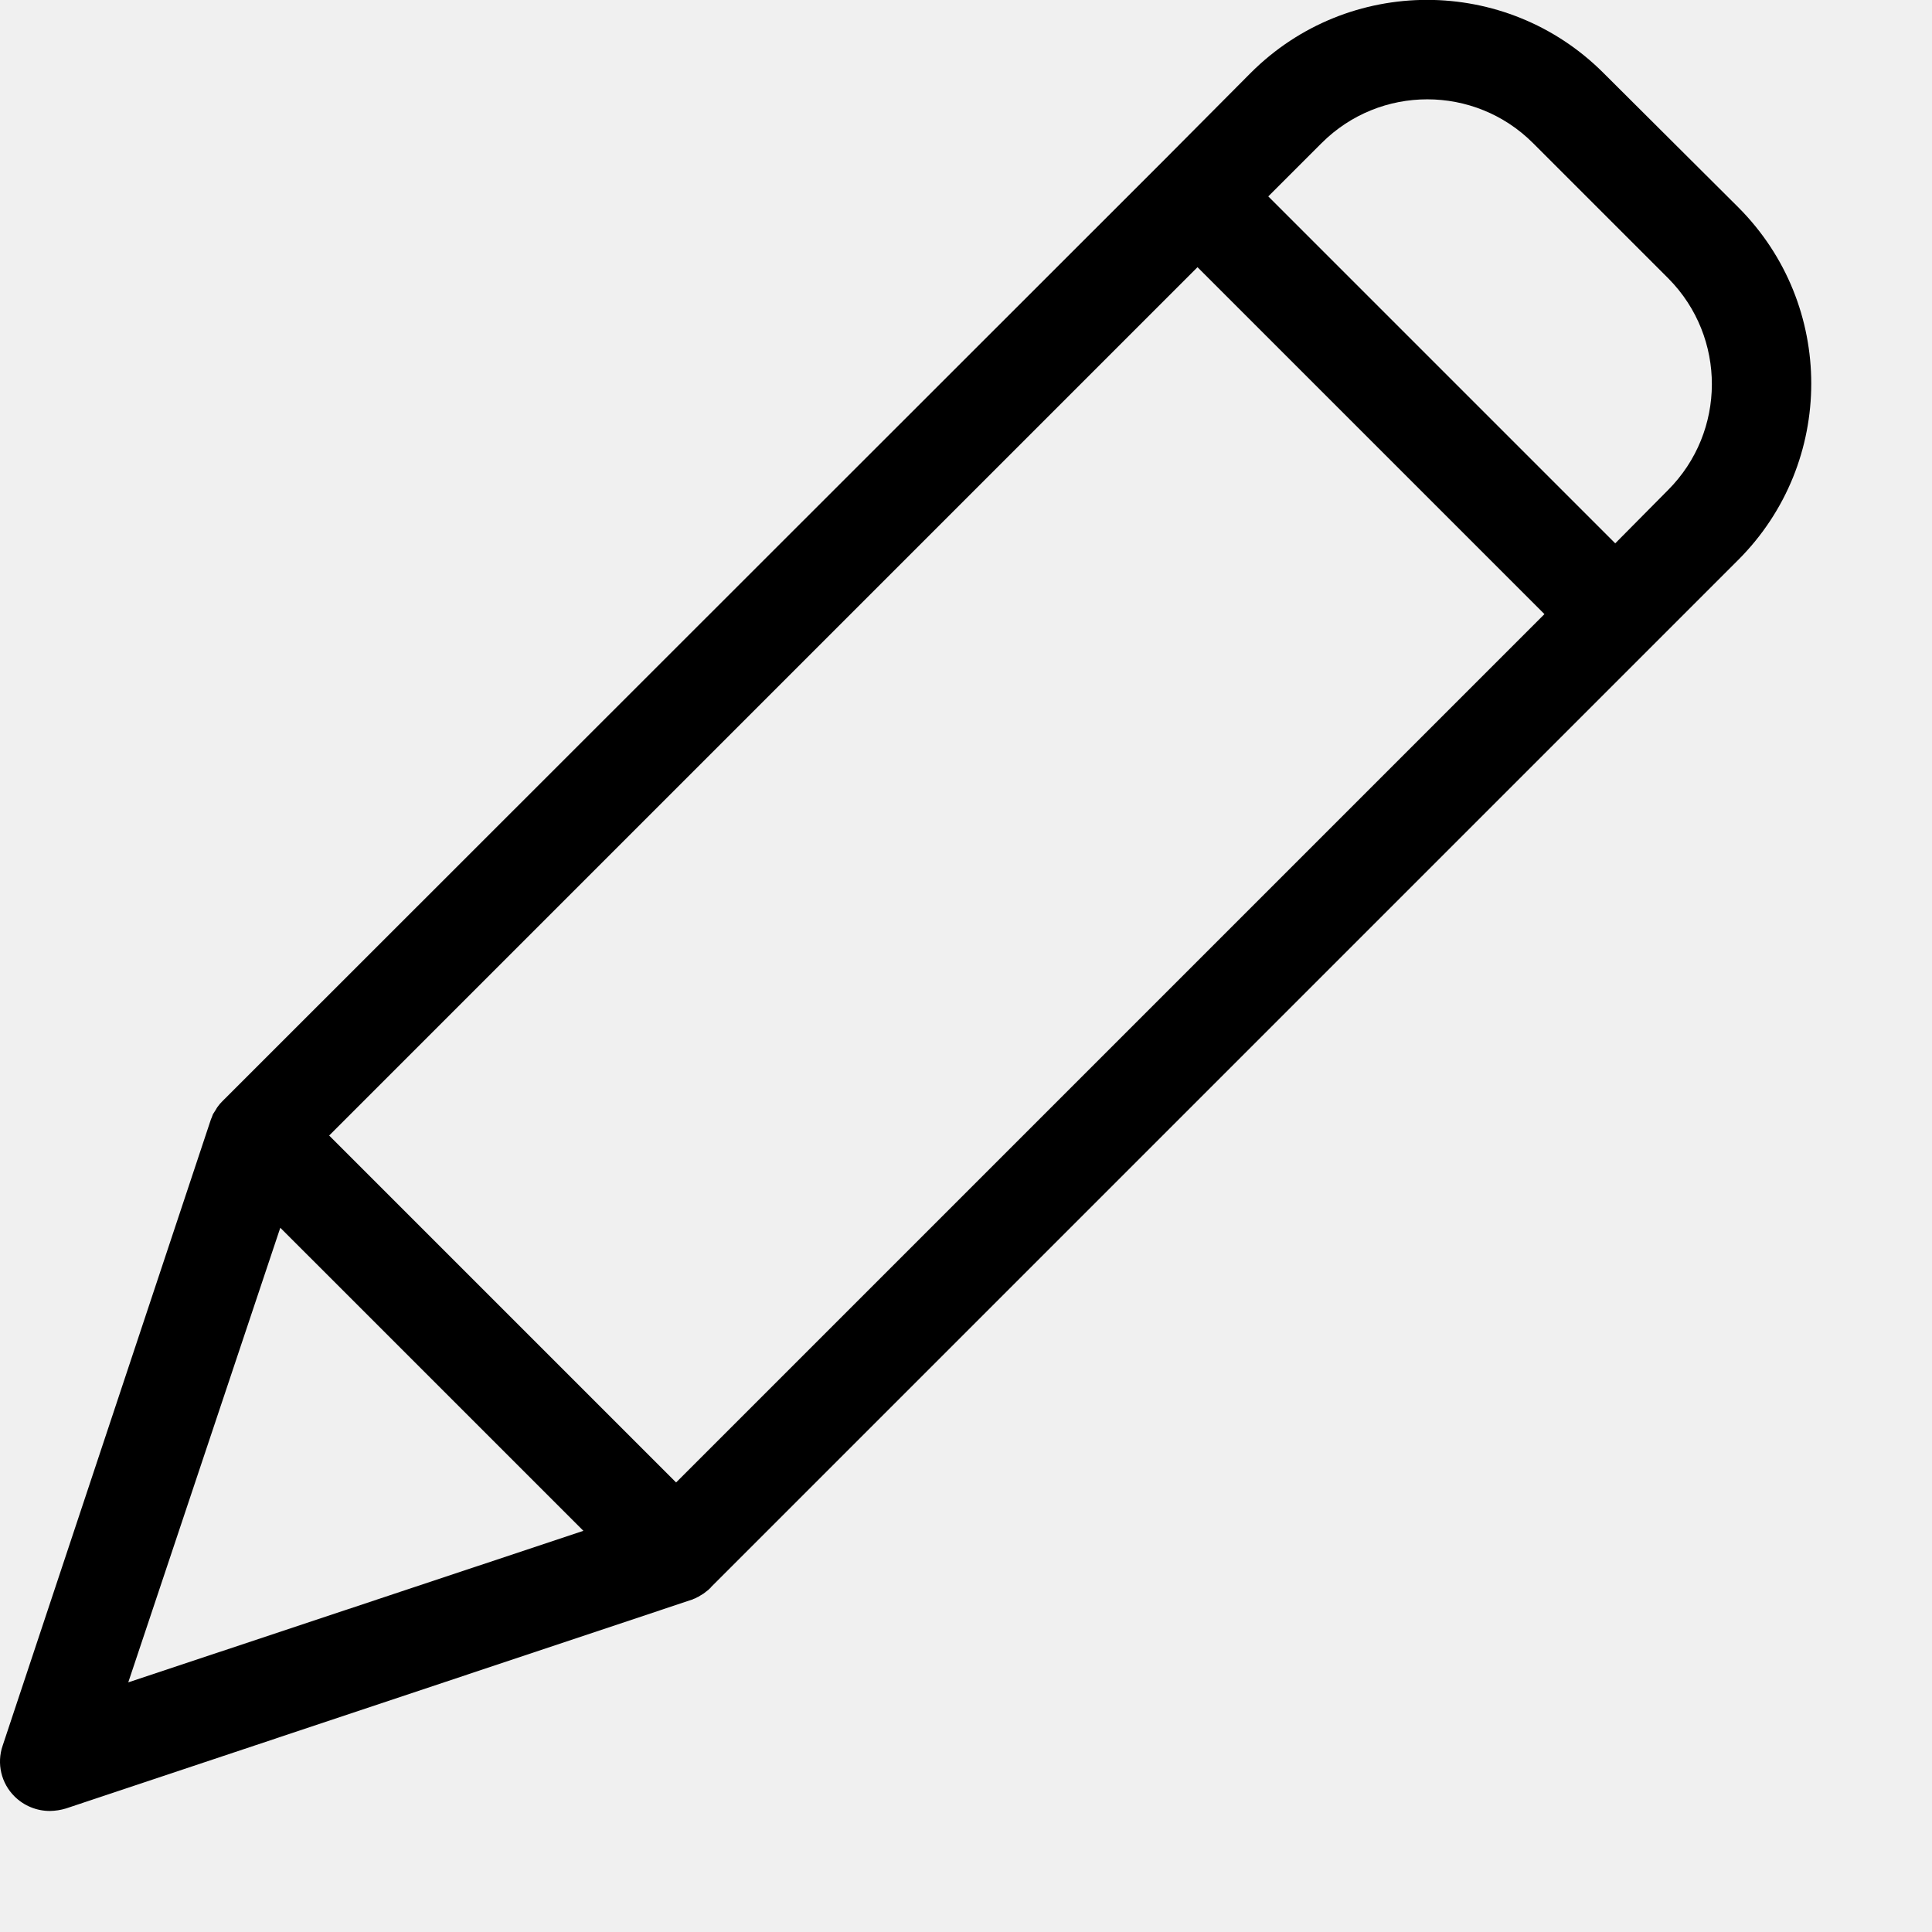
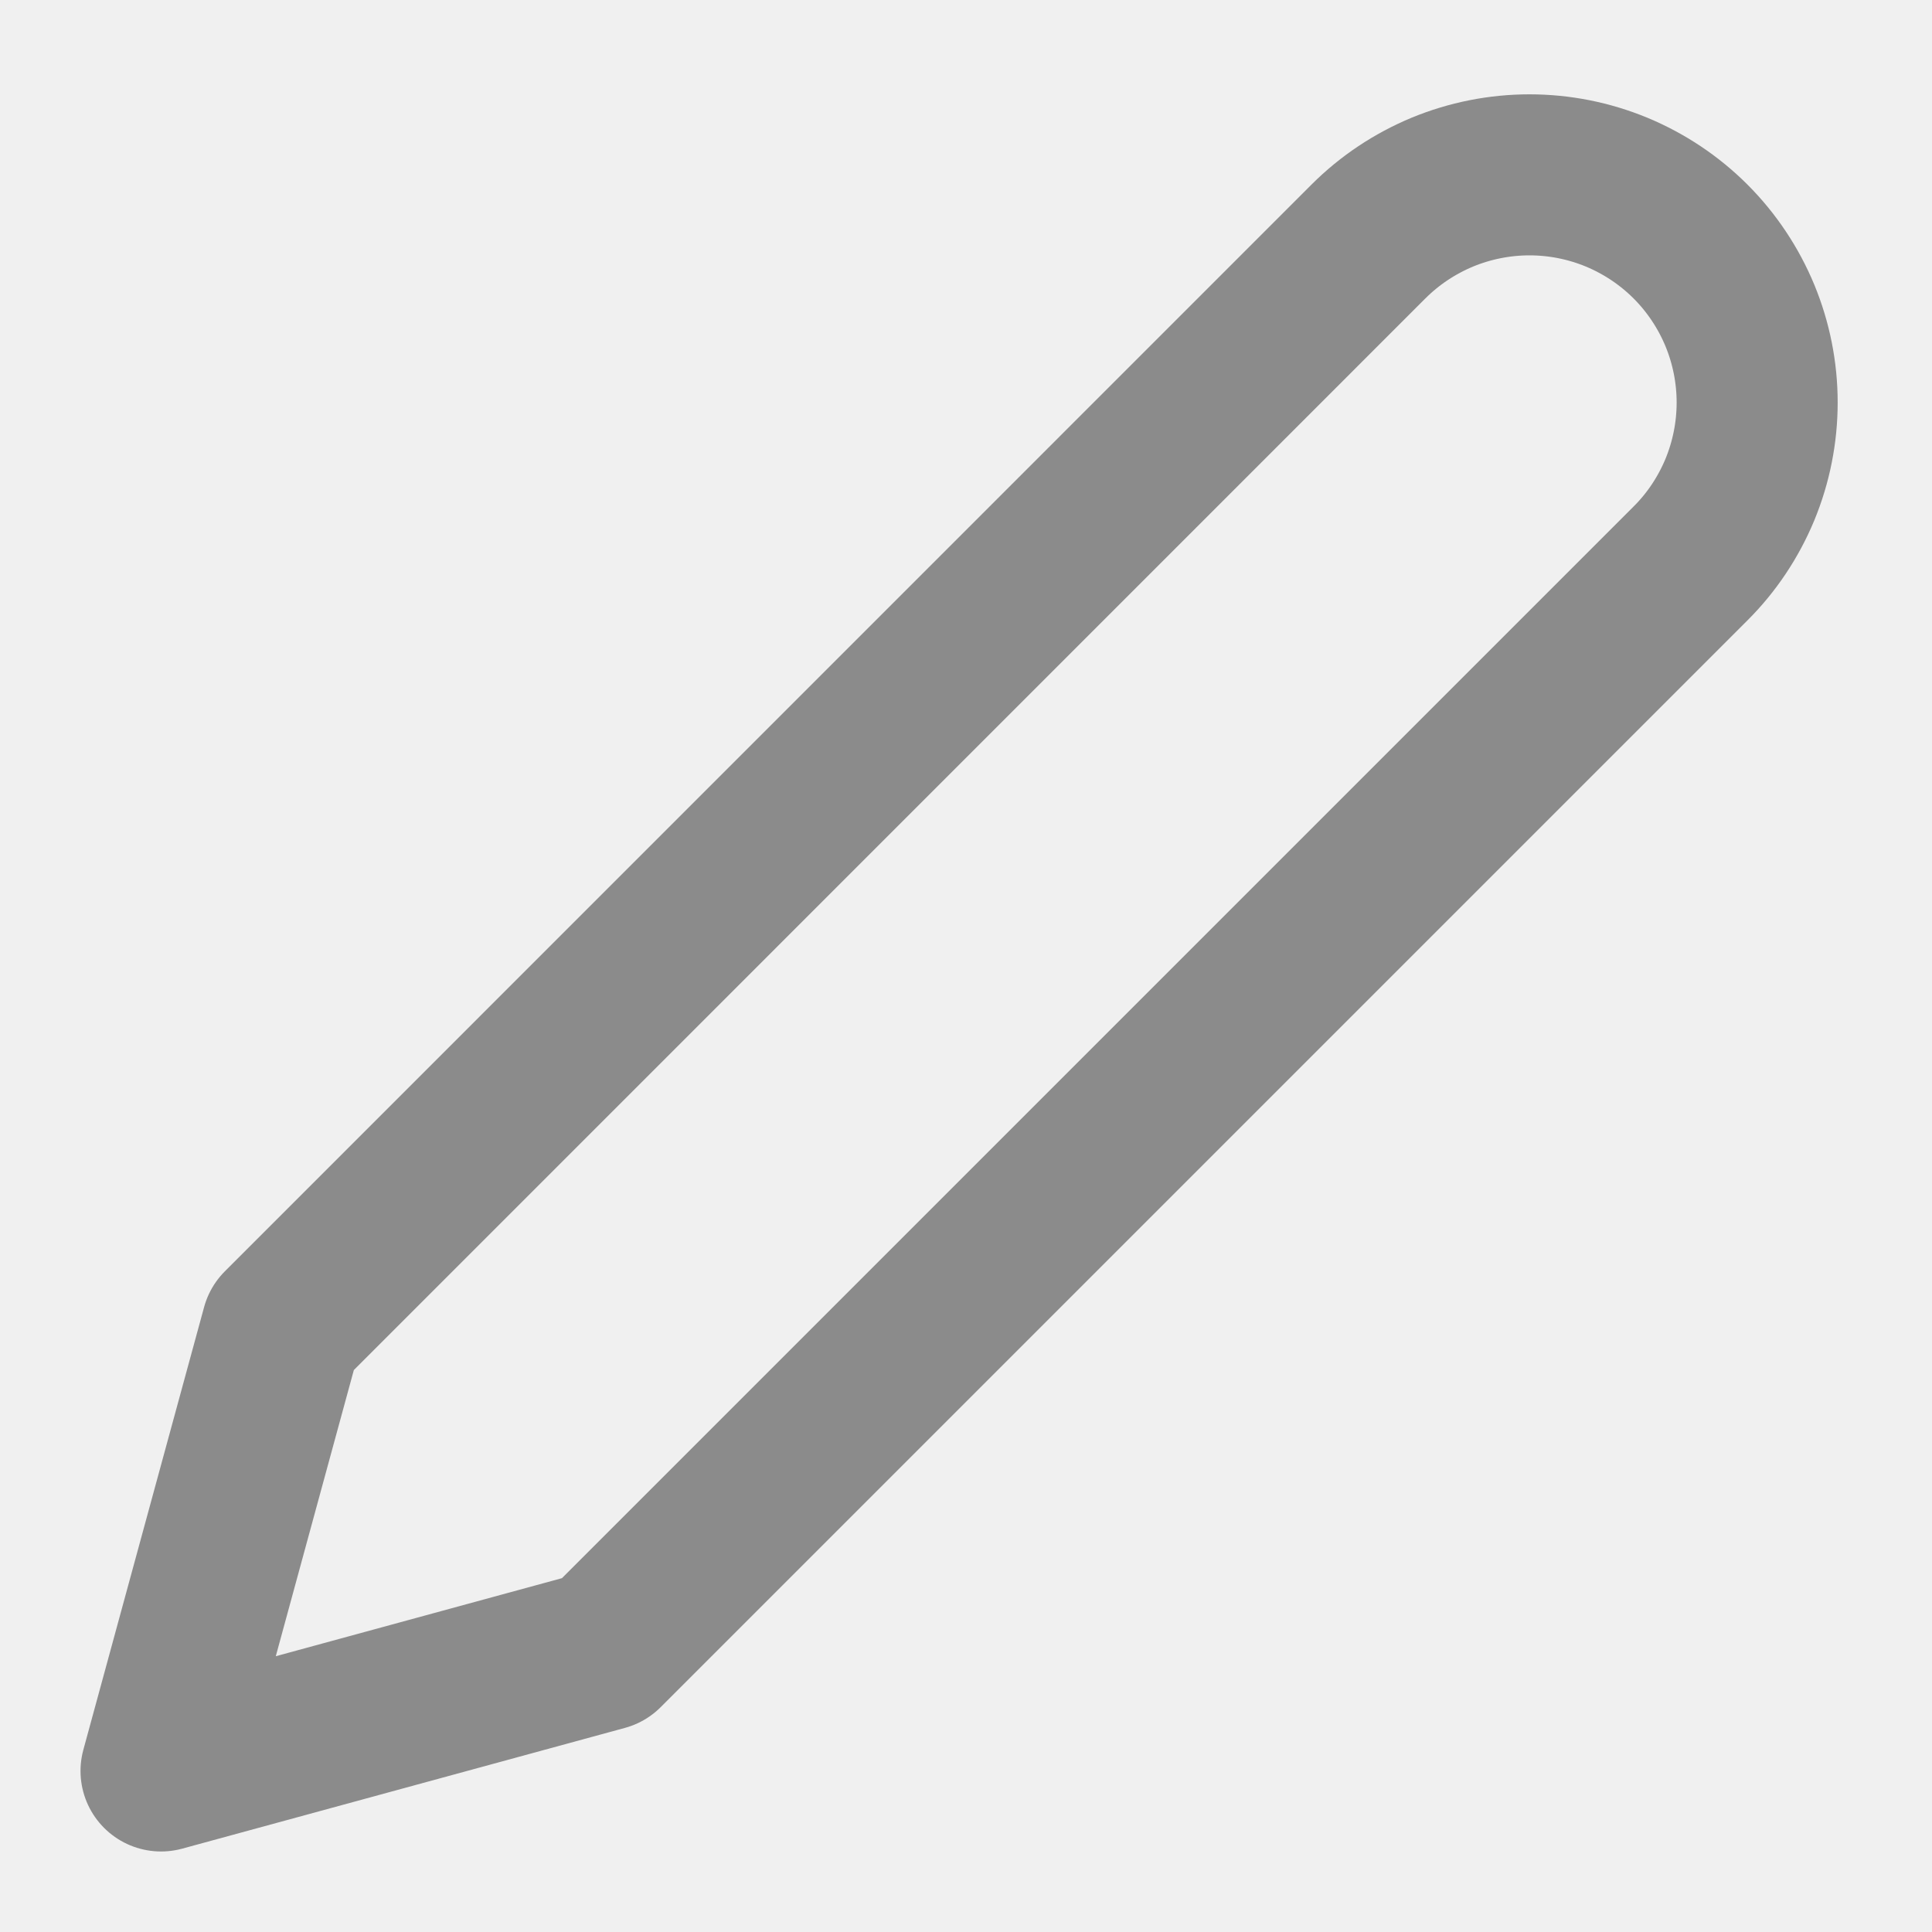
- <svg xmlns="http://www.w3.org/2000/svg" version="1.1" width="512" height="512" x="0" y="0" viewBox="0 0 484 484" style="enable-background:new 0 0 512 512" xml:space="preserve" class="">
-   <g>
-     <path d="M401.648 18.234c-24.394-24.351-63.898-24.351-88.293 0l-22.101 22.223-235.27 235.145-.5.503c-.12.122-.12.25-.25.25-.25.375-.625.747-.87 1.122 0 .125-.13.125-.13.25-.25.375-.37.625-.625 1-.12.125-.12.246-.246.375-.125.375-.25.625-.379 1 0 .12-.12.12-.12.25L.663 437.32a12.288 12.288 0 0 0 2.996 12.735 12.564 12.564 0 0 0 8.867 3.625c1.356-.024 2.7-.235 3.996-.625l156.848-52.325c.121 0 .121 0 .25-.12a4.523 4.523 0 0 0 1.121-.505.443.443 0 0 0 .254-.12c.371-.25.871-.505 1.246-.755.371-.246.75-.62 1.125-.87.125-.13.246-.13.246-.25.13-.126.38-.247.504-.5l257.371-257.372c24.352-24.394 24.352-63.898 0-88.289zM169.375 371.383l-86.914-86.91L299.996 66.938l86.914 86.91zm-99.156-63.809 75.93 75.926-114.016 37.96zm347.664-184.82-13.238 13.363L317.727 49.2l13.367-13.36c14.62-14.609 38.32-14.609 52.945 0l33.965 33.966c14.512 14.687 14.457 38.332-.121 52.949zm0 0" fill="#000000" data-original="#000000" class="" />
+ <svg xmlns="http://www.w3.org/2000/svg" width="20" height="20" viewBox="0 0 20 20" fill="none">
+   <g clip-path="url(#clip0_608_2170)">
+     <path d="M14.166 2.5C14.385 2.281 14.645 2.108 14.931 1.989C15.217 1.871 15.524 1.81 15.833 1.81C16.143 1.81 16.449 1.871 16.735 1.989C17.021 2.108 17.281 2.281 17.5 2.5C17.719 2.719 17.892 2.979 18.011 3.265C18.129 3.551 18.19 3.857 18.19 4.167C18.19 4.476 18.129 4.783 18.011 5.069C17.892 5.355 17.719 5.615 17.5 5.833L6.25 17.083L1.667 18.333L2.917 13.75L14.166 2.5Z" stroke="#8B8B8B" stroke-width="1.667" stroke-linecap="round" stroke-linejoin="round" />
  </g>
+   <defs>
+     <clipPath id="clip0_608_2170">
+       <rect width="20" height="20" fill="white" />
+     </clipPath>
+   </defs>
</svg>
